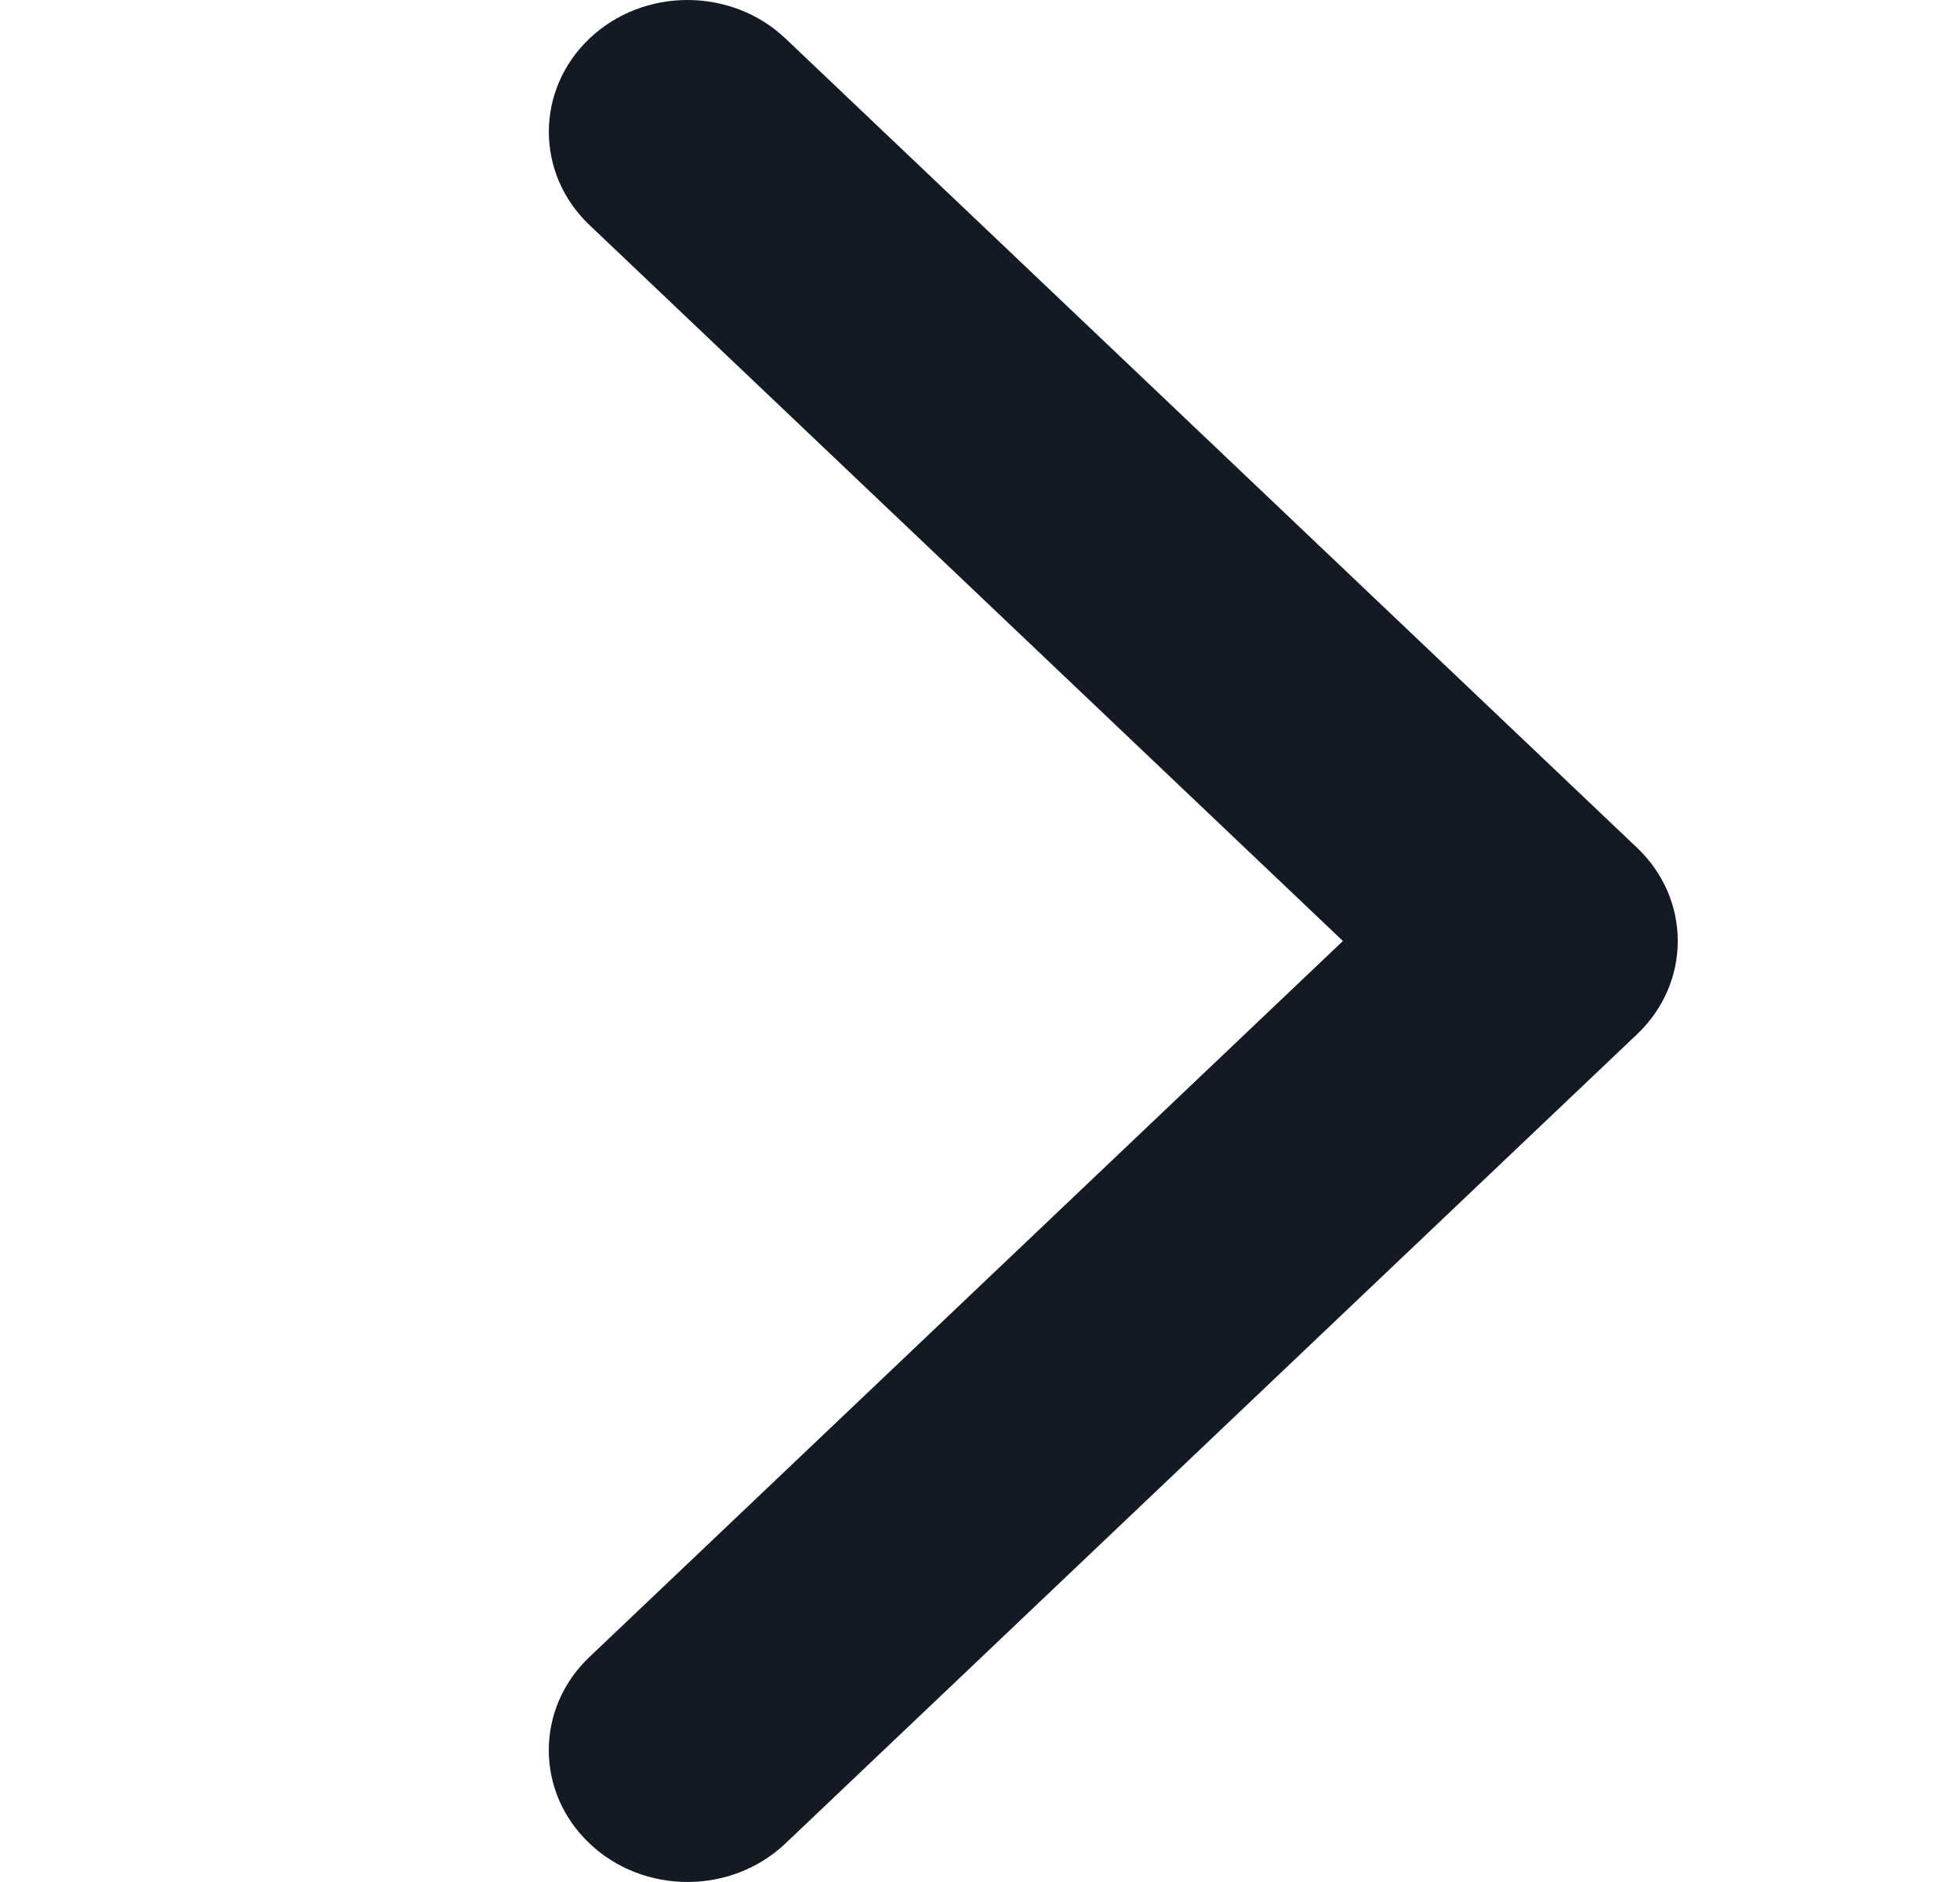
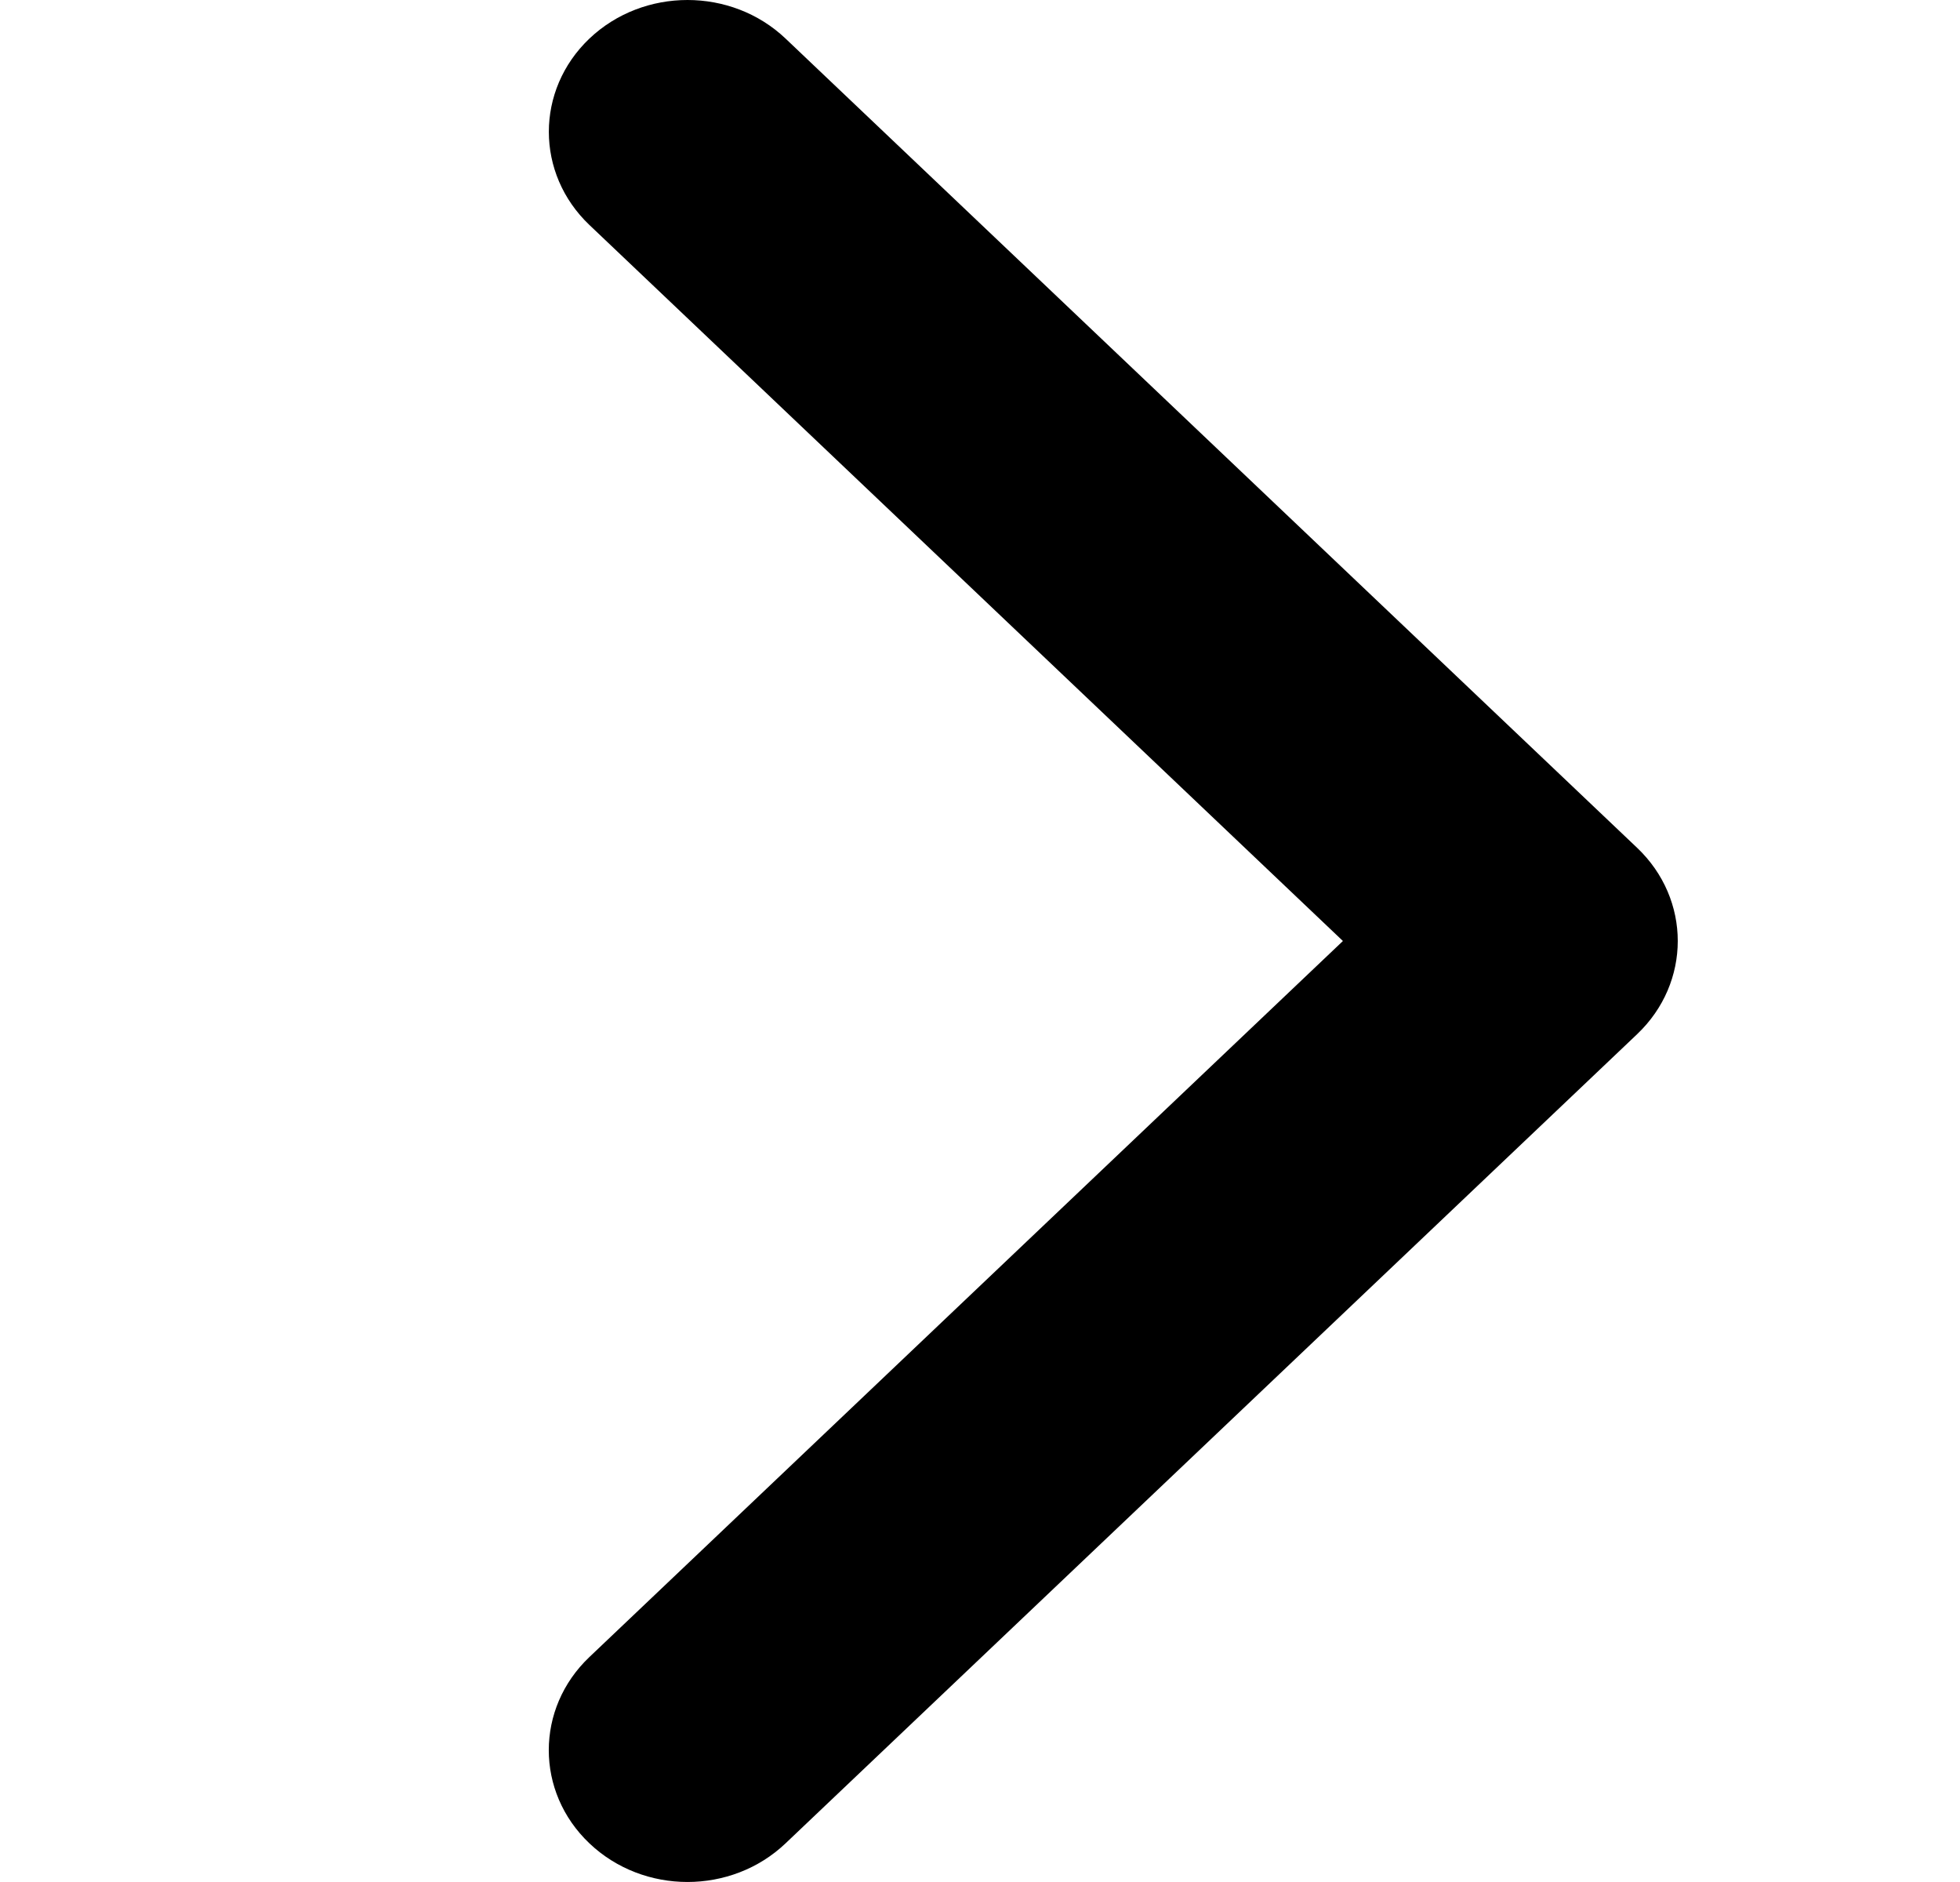
- <svg xmlns="http://www.w3.org/2000/svg" width="25" height="24" viewBox="0 0 25 24" fill="none">
-   <path d="M20.882 13.188L10.02 23.507C9.329 24.164 8.209 24.164 7.518 23.507C6.827 22.851 6.827 21.787 7.518 21.131L17.129 12L7.518 2.869C6.828 2.213 6.828 1.149 7.518 0.492C8.209 -0.164 9.329 -0.164 10.02 0.492L20.882 10.812C21.227 11.14 21.4 11.57 21.4 12C21.4 12.43 21.227 12.86 20.882 13.188Z" fill="#131A23" />
+ <svg xmlns="http://www.w3.org/2000/svg" width="25" height="24" viewBox="0 0 25 24">
+   <path d="M20.882 13.188L10.02 23.507C9.329 24.164 8.209 24.164 7.518 23.507C6.827 22.851 6.827 21.787 7.518 21.131L17.129 12L7.518 2.869C6.828 2.213 6.828 1.149 7.518 0.492C8.209 -0.164 9.329 -0.164 10.02 0.492L20.882 10.812C21.227 11.14 21.4 11.57 21.4 12C21.4 12.43 21.227 12.86 20.882 13.188Z" />
</svg>
